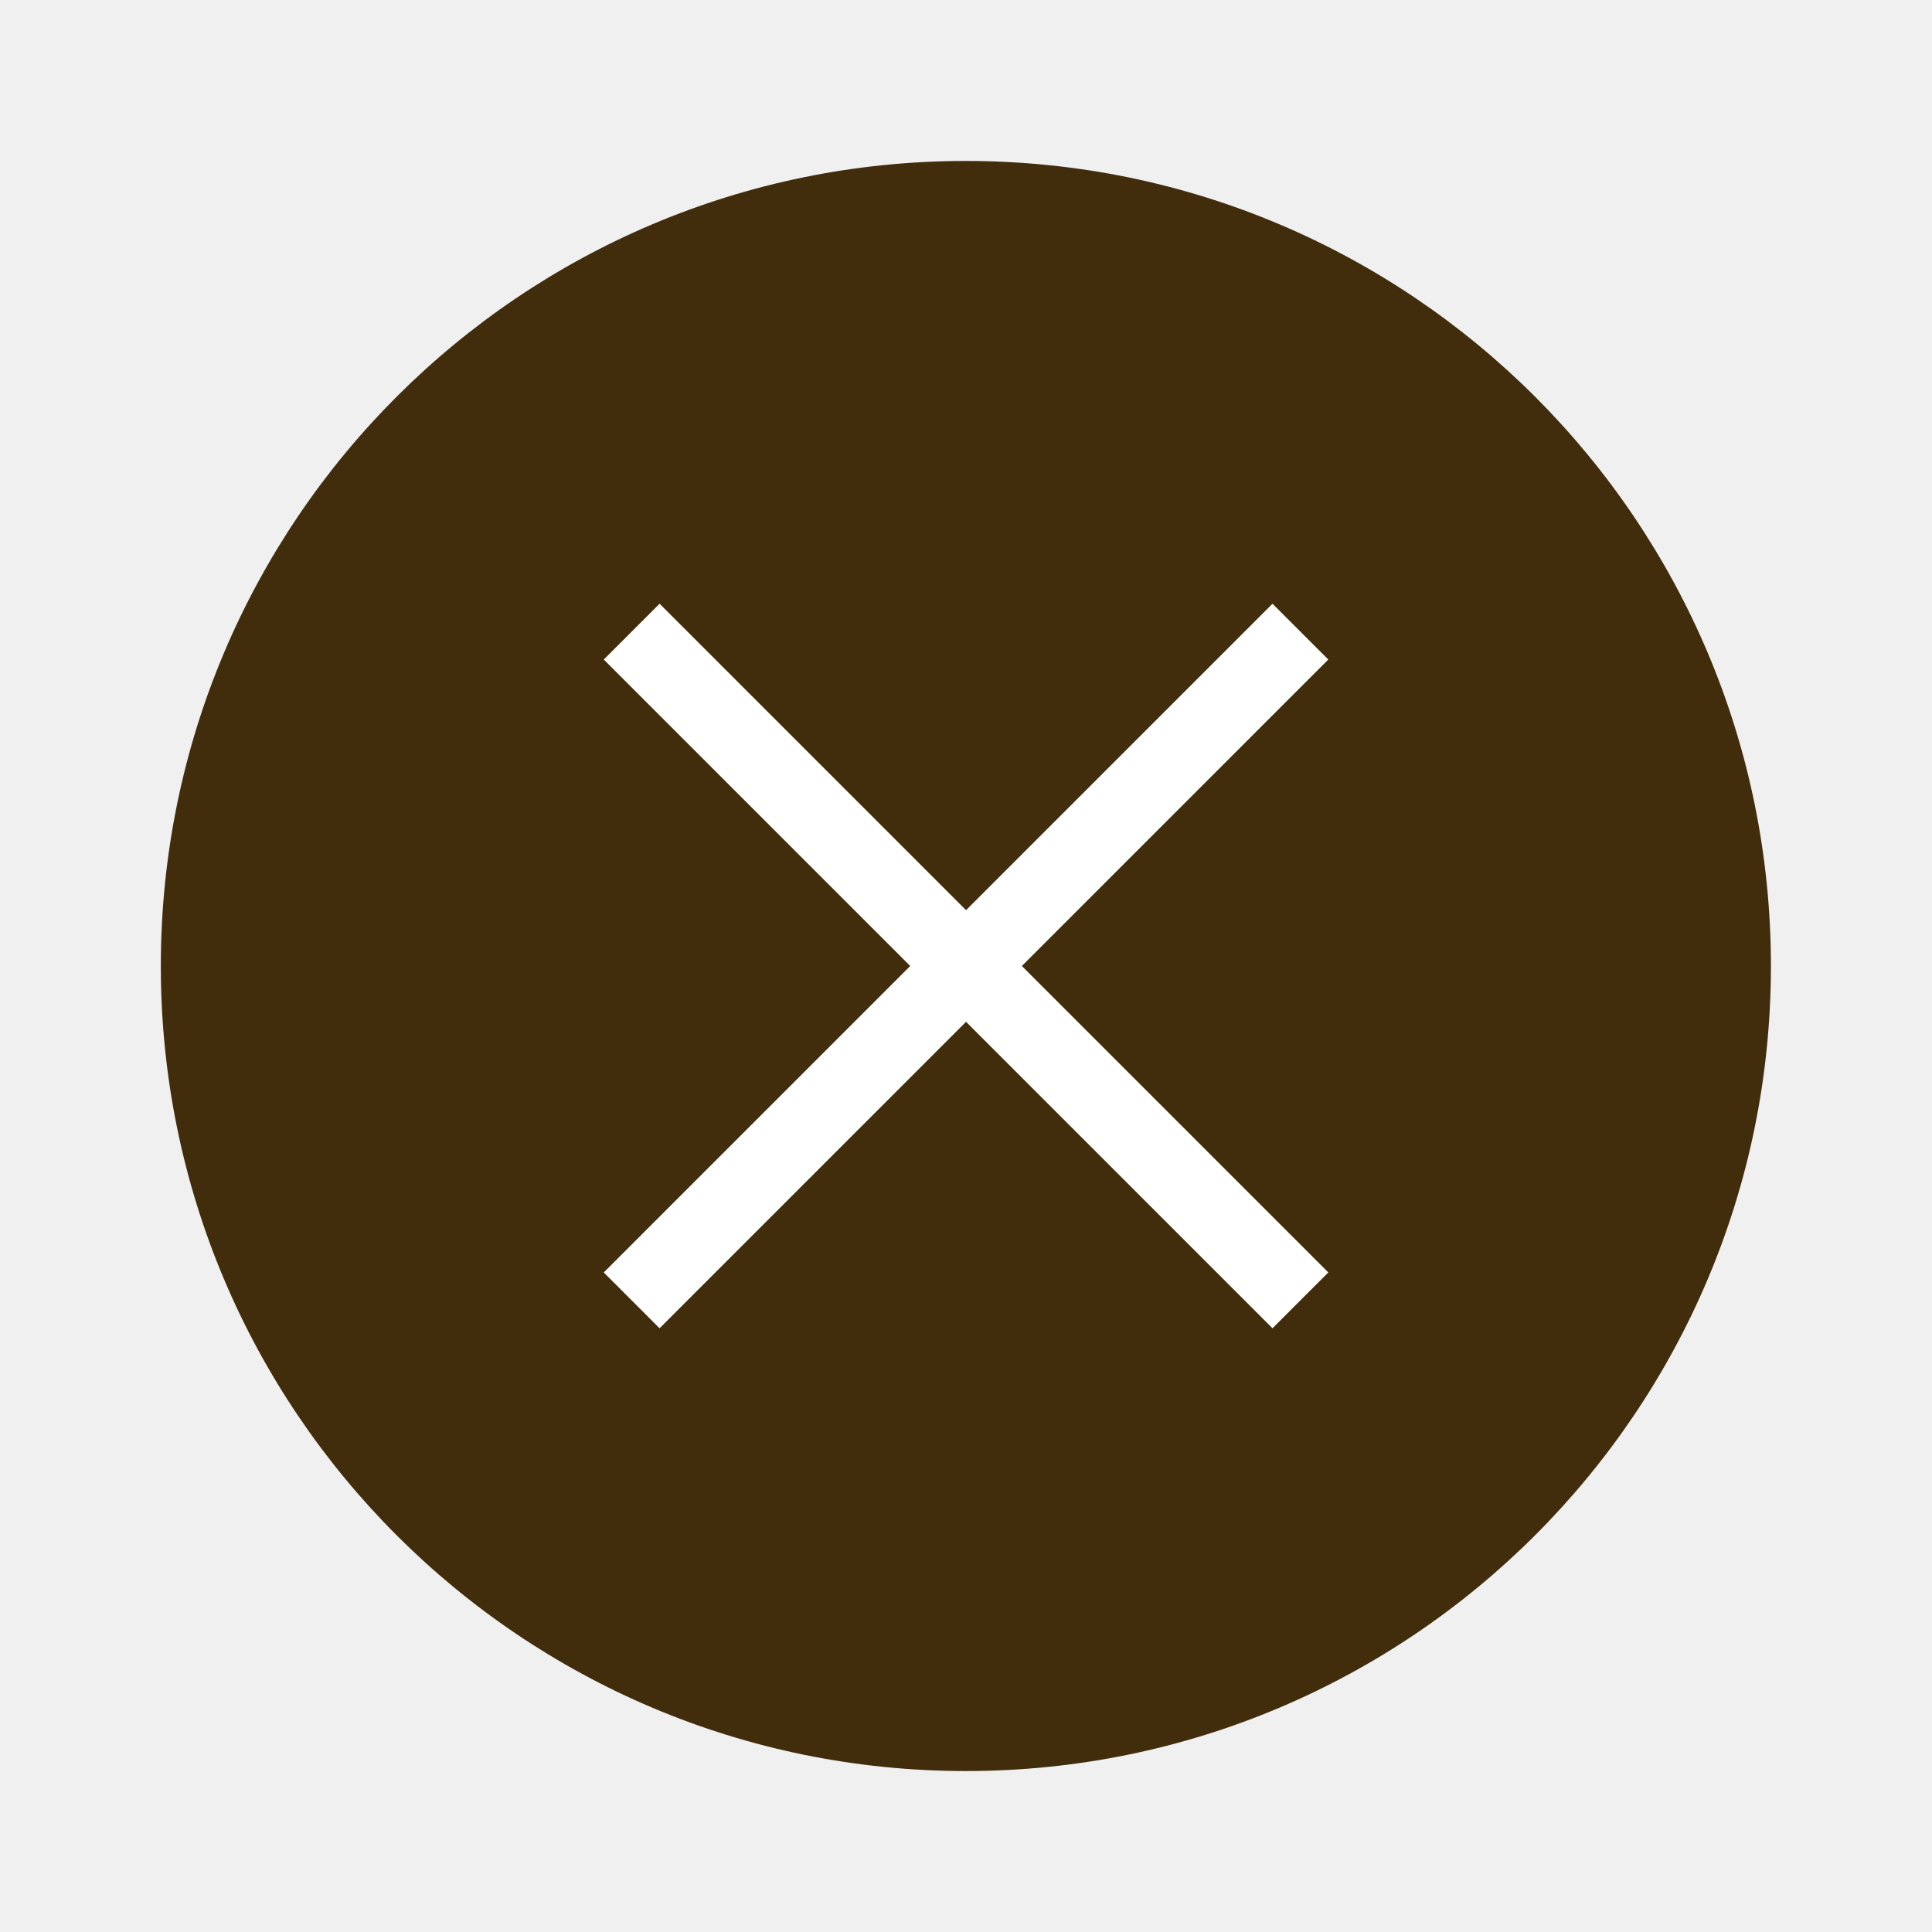
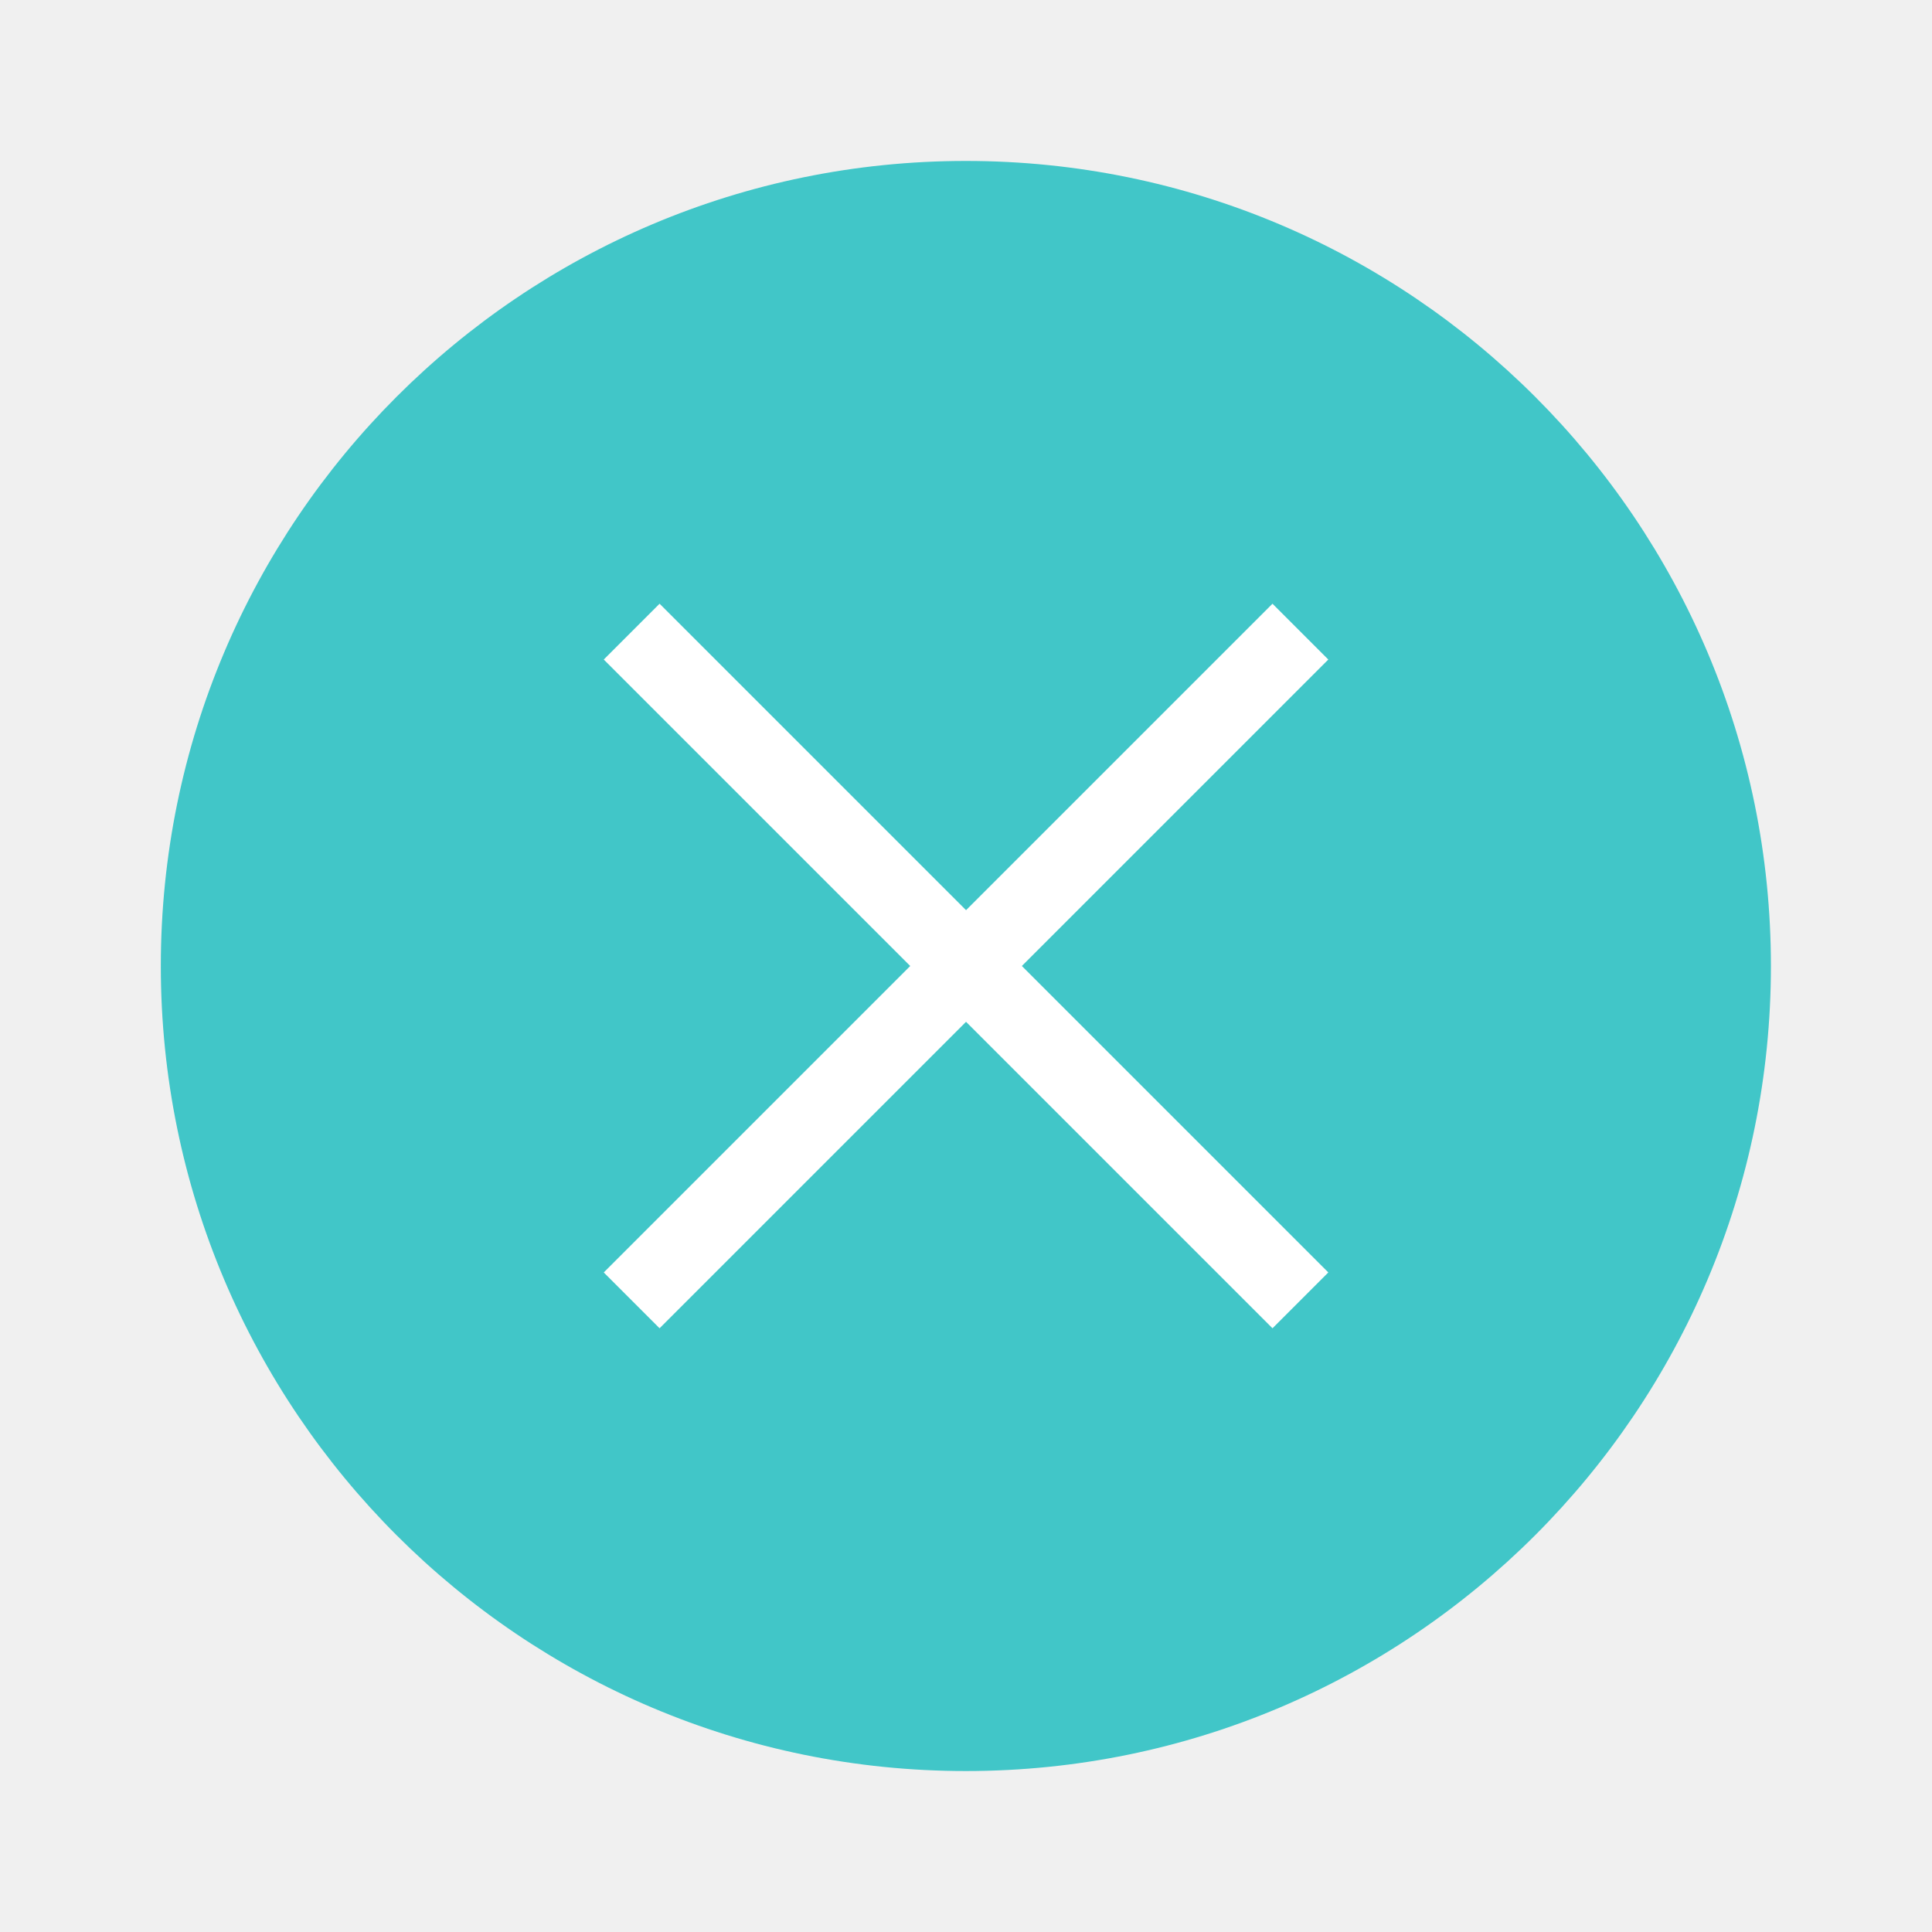
<svg xmlns="http://www.w3.org/2000/svg" width="24" height="24" version="1.1" viewBox="0 0 6.35 6.35" id="svg4636">
  <defs id="defs4640" />
  <g transform="translate(0.2645638,-290.915)" id="g4634">
-     <circle cx="2.91" cy="294.09" r="2.646" id="circle4626" style="fill:#412d0b;stroke-width:0.661" />
+     <circle cx="2.91" cy="294.09" r="2.646" id="circle4626" style="fill:#41c6c8;stroke-width:0.661" />
    <g transform="matrix(0.6922639,-0.6922599,0.6922639,0.6922599,-202.6939,92.51637)" id="g4632" style="fill:#ffffff;stroke-width:0.29">
      <rect x="1.323" y="293.96" width="3.175" height="0.265" id="rect4628" />
      <rect transform="rotate(-90)" x="-295.68" y="2.778" width="3.175" height="0.265" id="rect4630" />
    </g>
  </g>
</svg>
